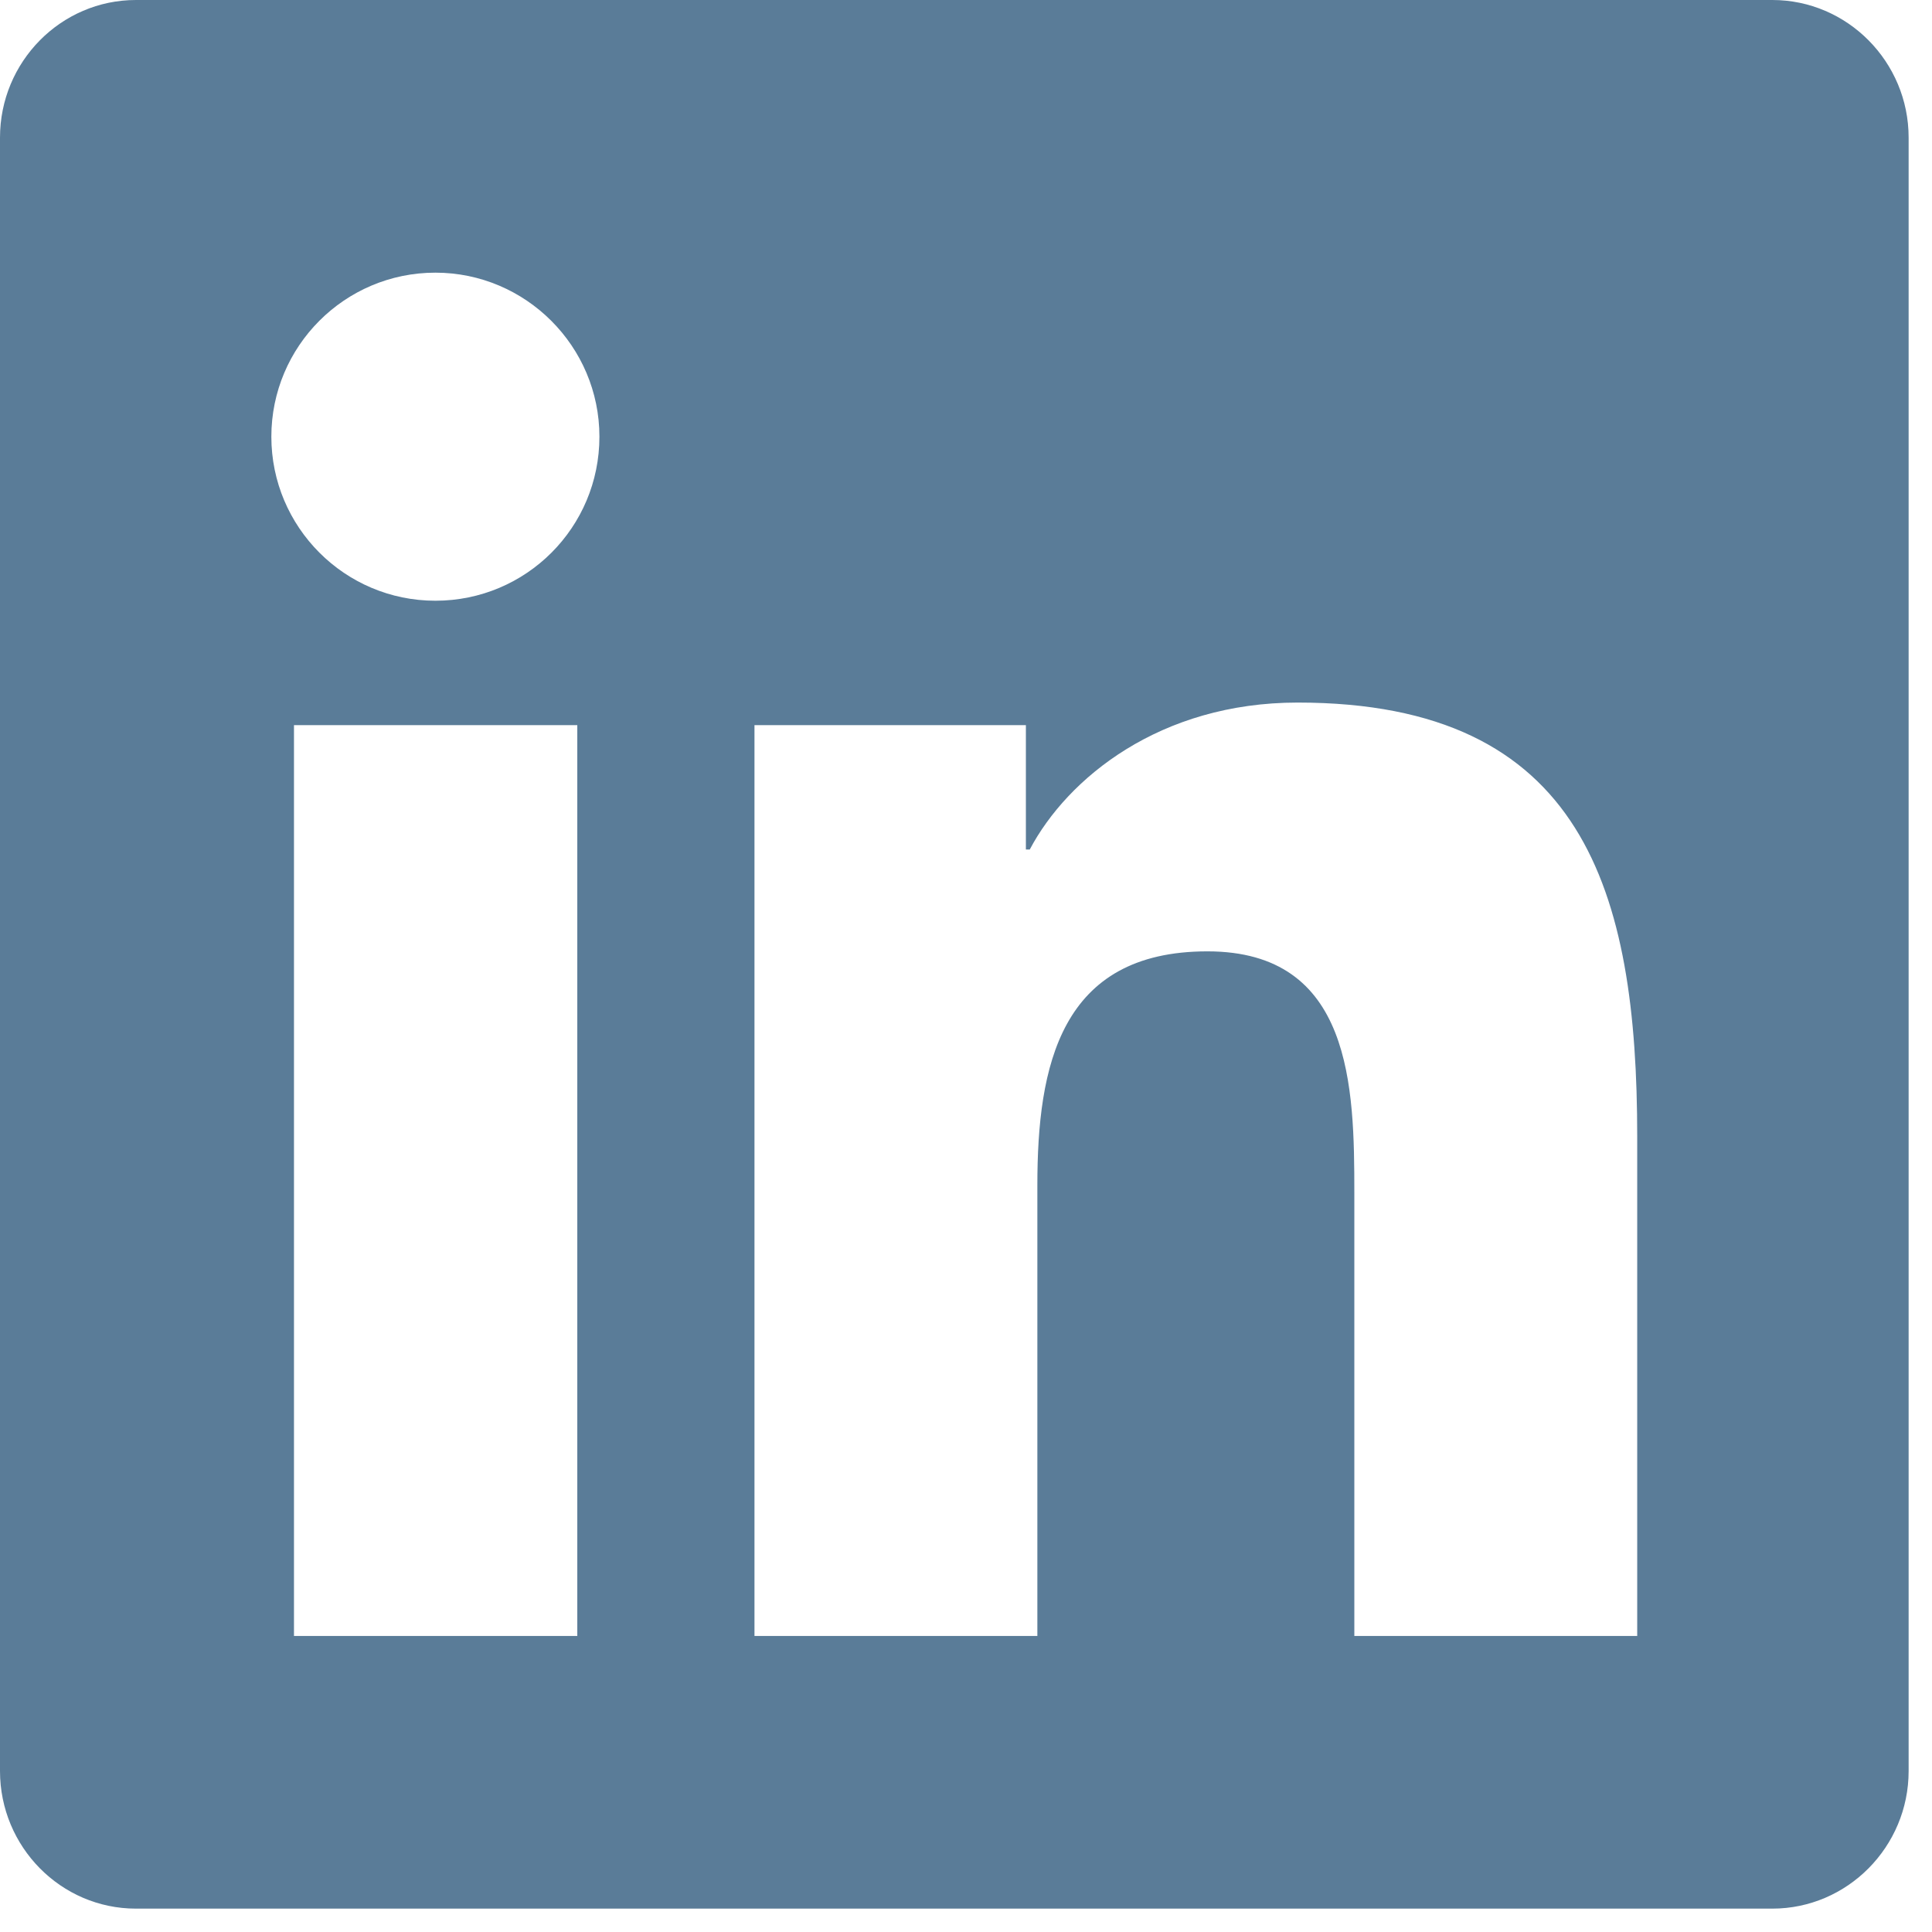
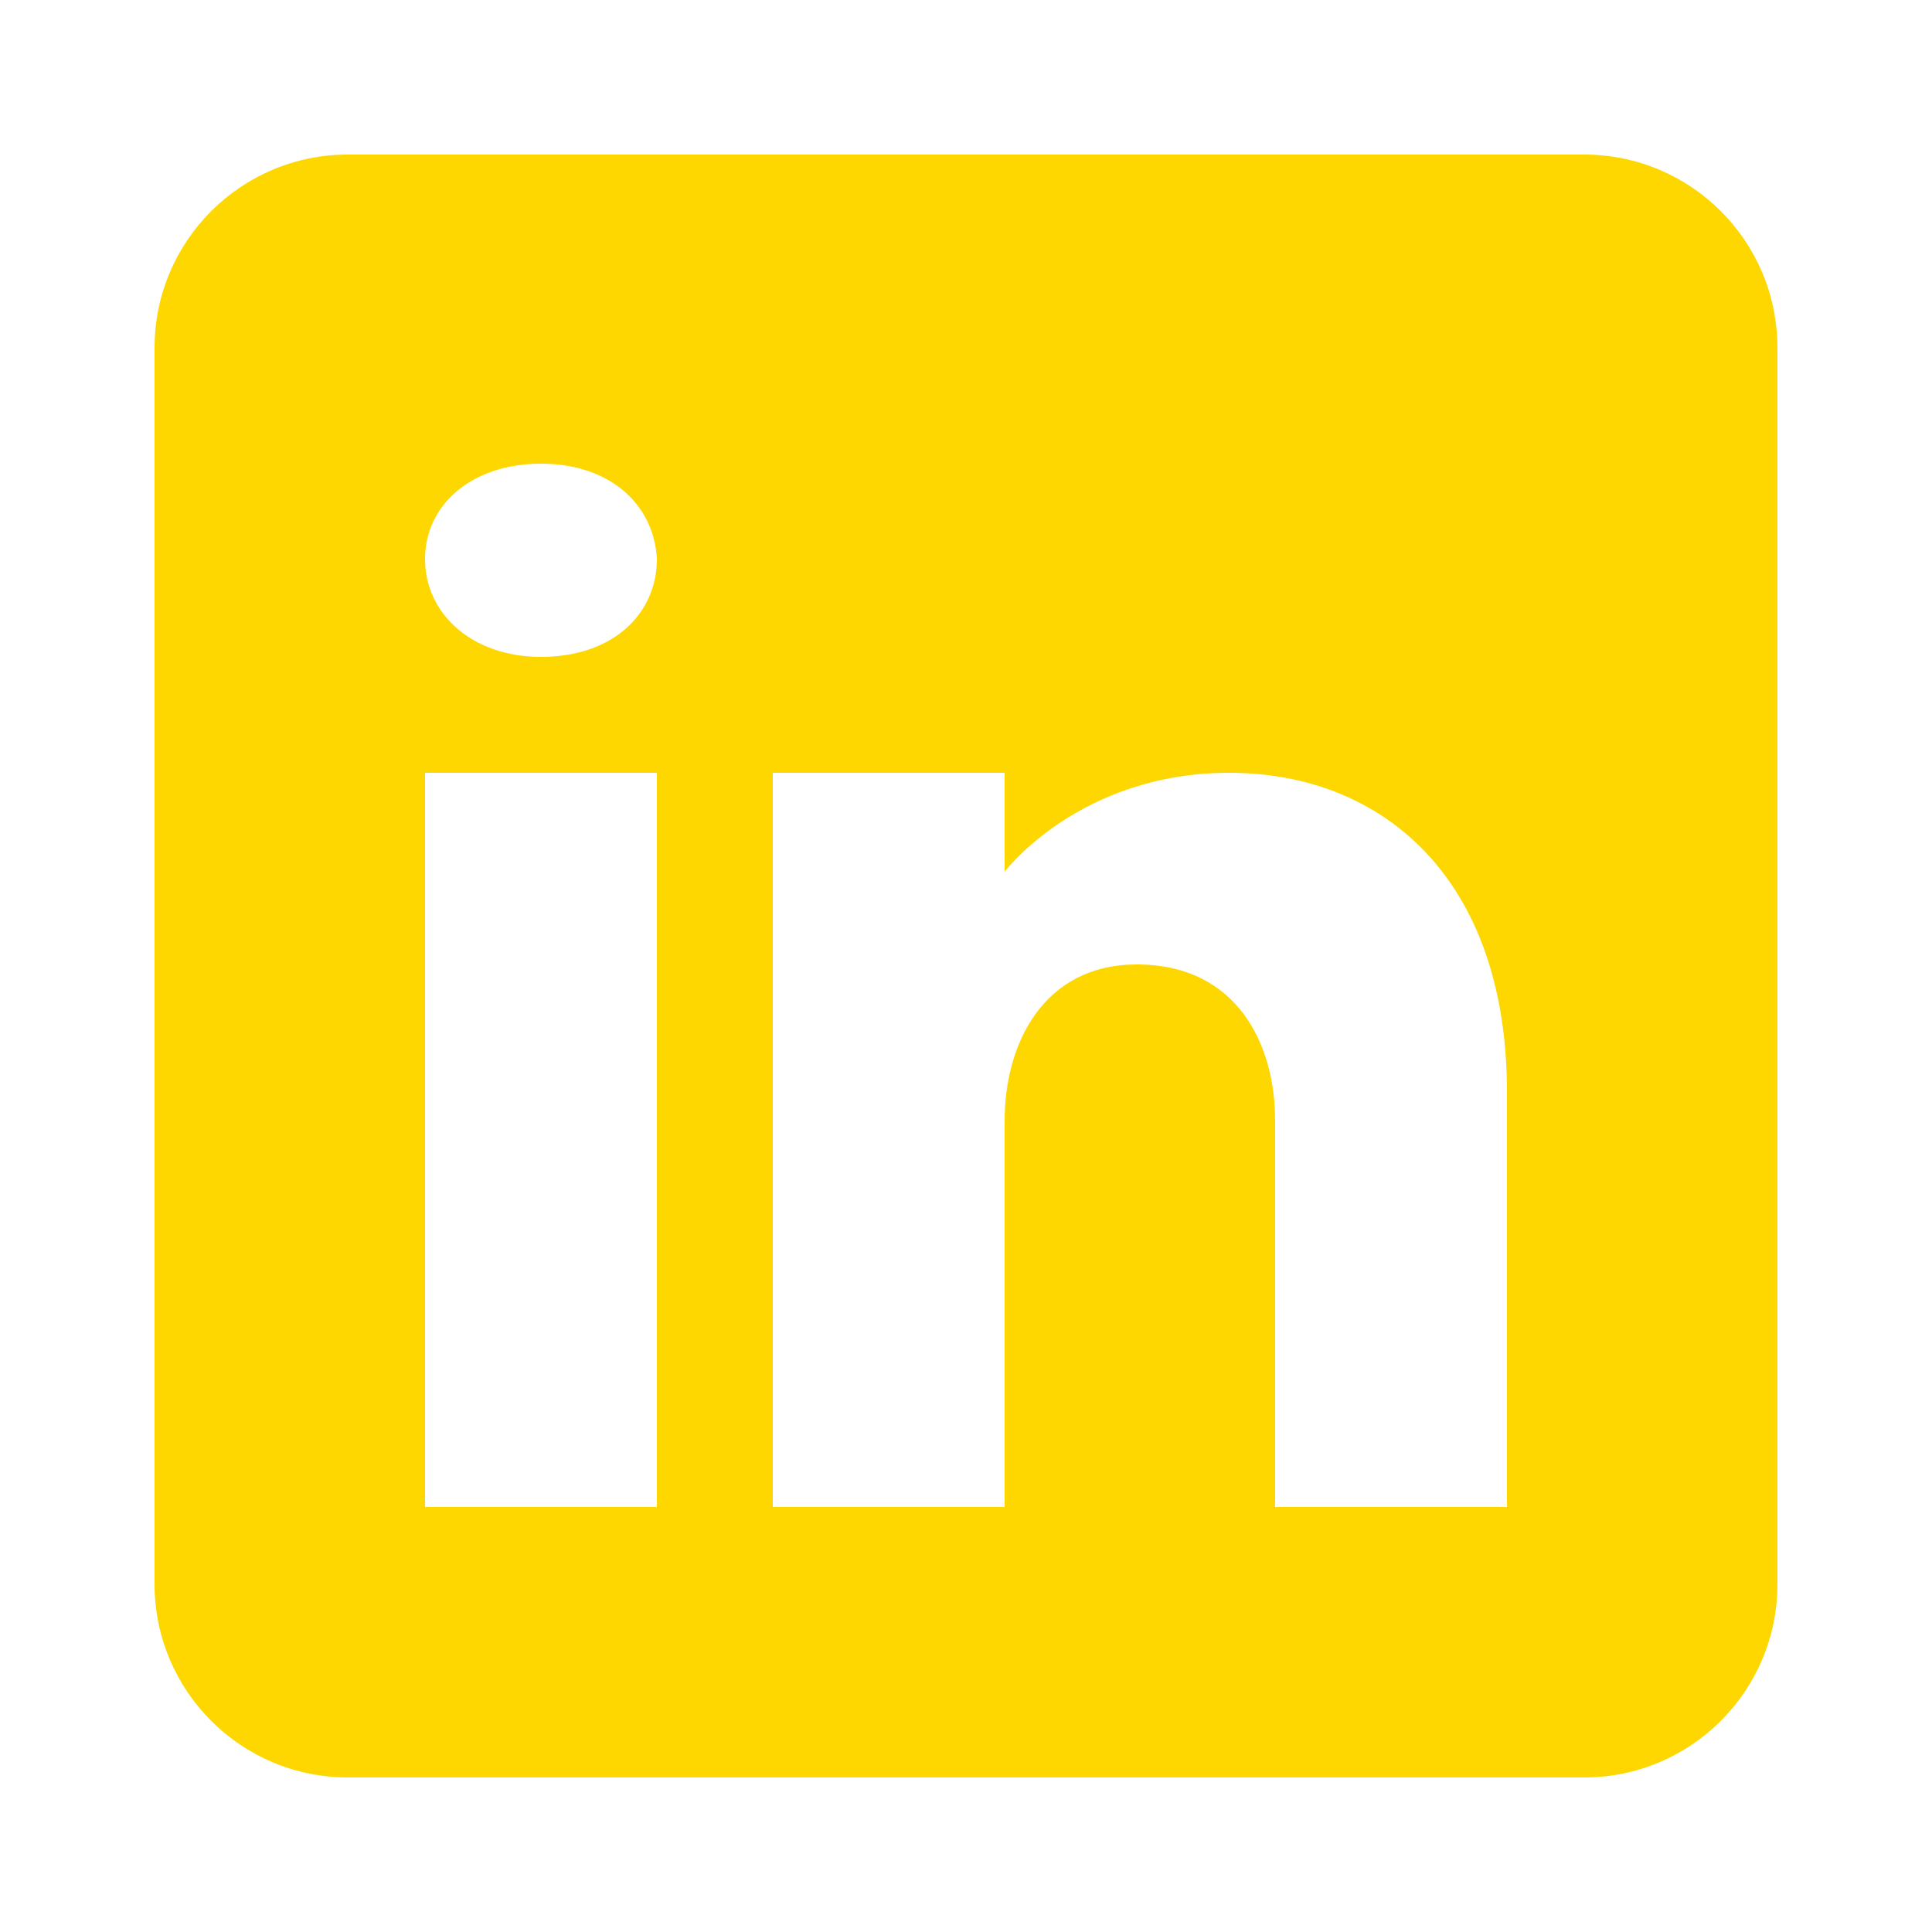
- <svg xmlns="http://www.w3.org/2000/svg" width="31" height="31" viewBox="0 0 31 31" fill="none">
-   <path d="M28.438 0H2.181C0.978 0 0 0.991 0 2.208V28.417C0 29.634 0.978 30.625 2.181 30.625H28.438C29.641 30.625 30.625 29.634 30.625 28.417V2.208C30.625 0.991 29.641 0 28.438 0ZM9.256 26.25H4.717V11.635H9.263V26.25H9.256ZM6.986 9.639C5.53 9.639 4.354 8.456 4.354 7.007C4.354 5.558 5.53 4.375 6.986 4.375C8.436 4.375 9.618 5.558 9.618 7.007C9.618 8.463 8.442 9.639 6.986 9.639ZM26.27 26.25H21.731V19.141C21.731 17.445 21.697 15.265 19.373 15.265C17.008 15.265 16.645 17.11 16.645 19.018V26.25H12.106V11.635H16.461V13.631H16.523C17.131 12.482 18.614 11.273 20.822 11.273C25.416 11.273 26.27 14.301 26.27 18.238V26.25Z" fill="#5A7C98" />
+ <svg xmlns="http://www.w3.org/2000/svg" viewBox="0,0,256,256" width="50px" height="50px" fill-rule="nonzero">
+   <g fill="#ffd700" fill-rule="nonzero" stroke="none" stroke-width="1" stroke-linecap="butt" stroke-linejoin="miter" stroke-miterlimit="10" stroke-dasharray="" stroke-dashoffset="0" font-family="none" font-weight="none" font-size="none" text-anchor="none" style="mix-blend-mode: normal">
+     <g transform="scale(5.12,5.12)">
+       <path d="M41,4h-32c-2.76,0 -5,2.24 -5,5v32c0,2.76 2.24,5 5,5h32c2.76,0 5,-2.24 5,-5v-32c0,-2.76 -2.24,-5 -5,-5zM17,20v19h-6v-19zM11,14.47c0,-1.4 1.2,-2.47 3,-2.47c1.8,0 2.93,1.07 3,2.47c0,1.4 -1.12,2.53 -3,2.53c-1.8,0 -3,-1.13 -3,-2.53zM39,39h-6c0,0 0,-9.26 0,-10c0,-2 -1,-4 -3.5,-4.04h-0.08c-2.42,0 -3.42,2.06 -3.42,4.04c0,0.91 0,10 0,10h-6v-19h6v2.56c0,0 1.93,-2.56 5.81,-2.56c3.97,0 7.19,2.73 7.19,8.26z" />
+     </g>
+   </g>
</svg>
